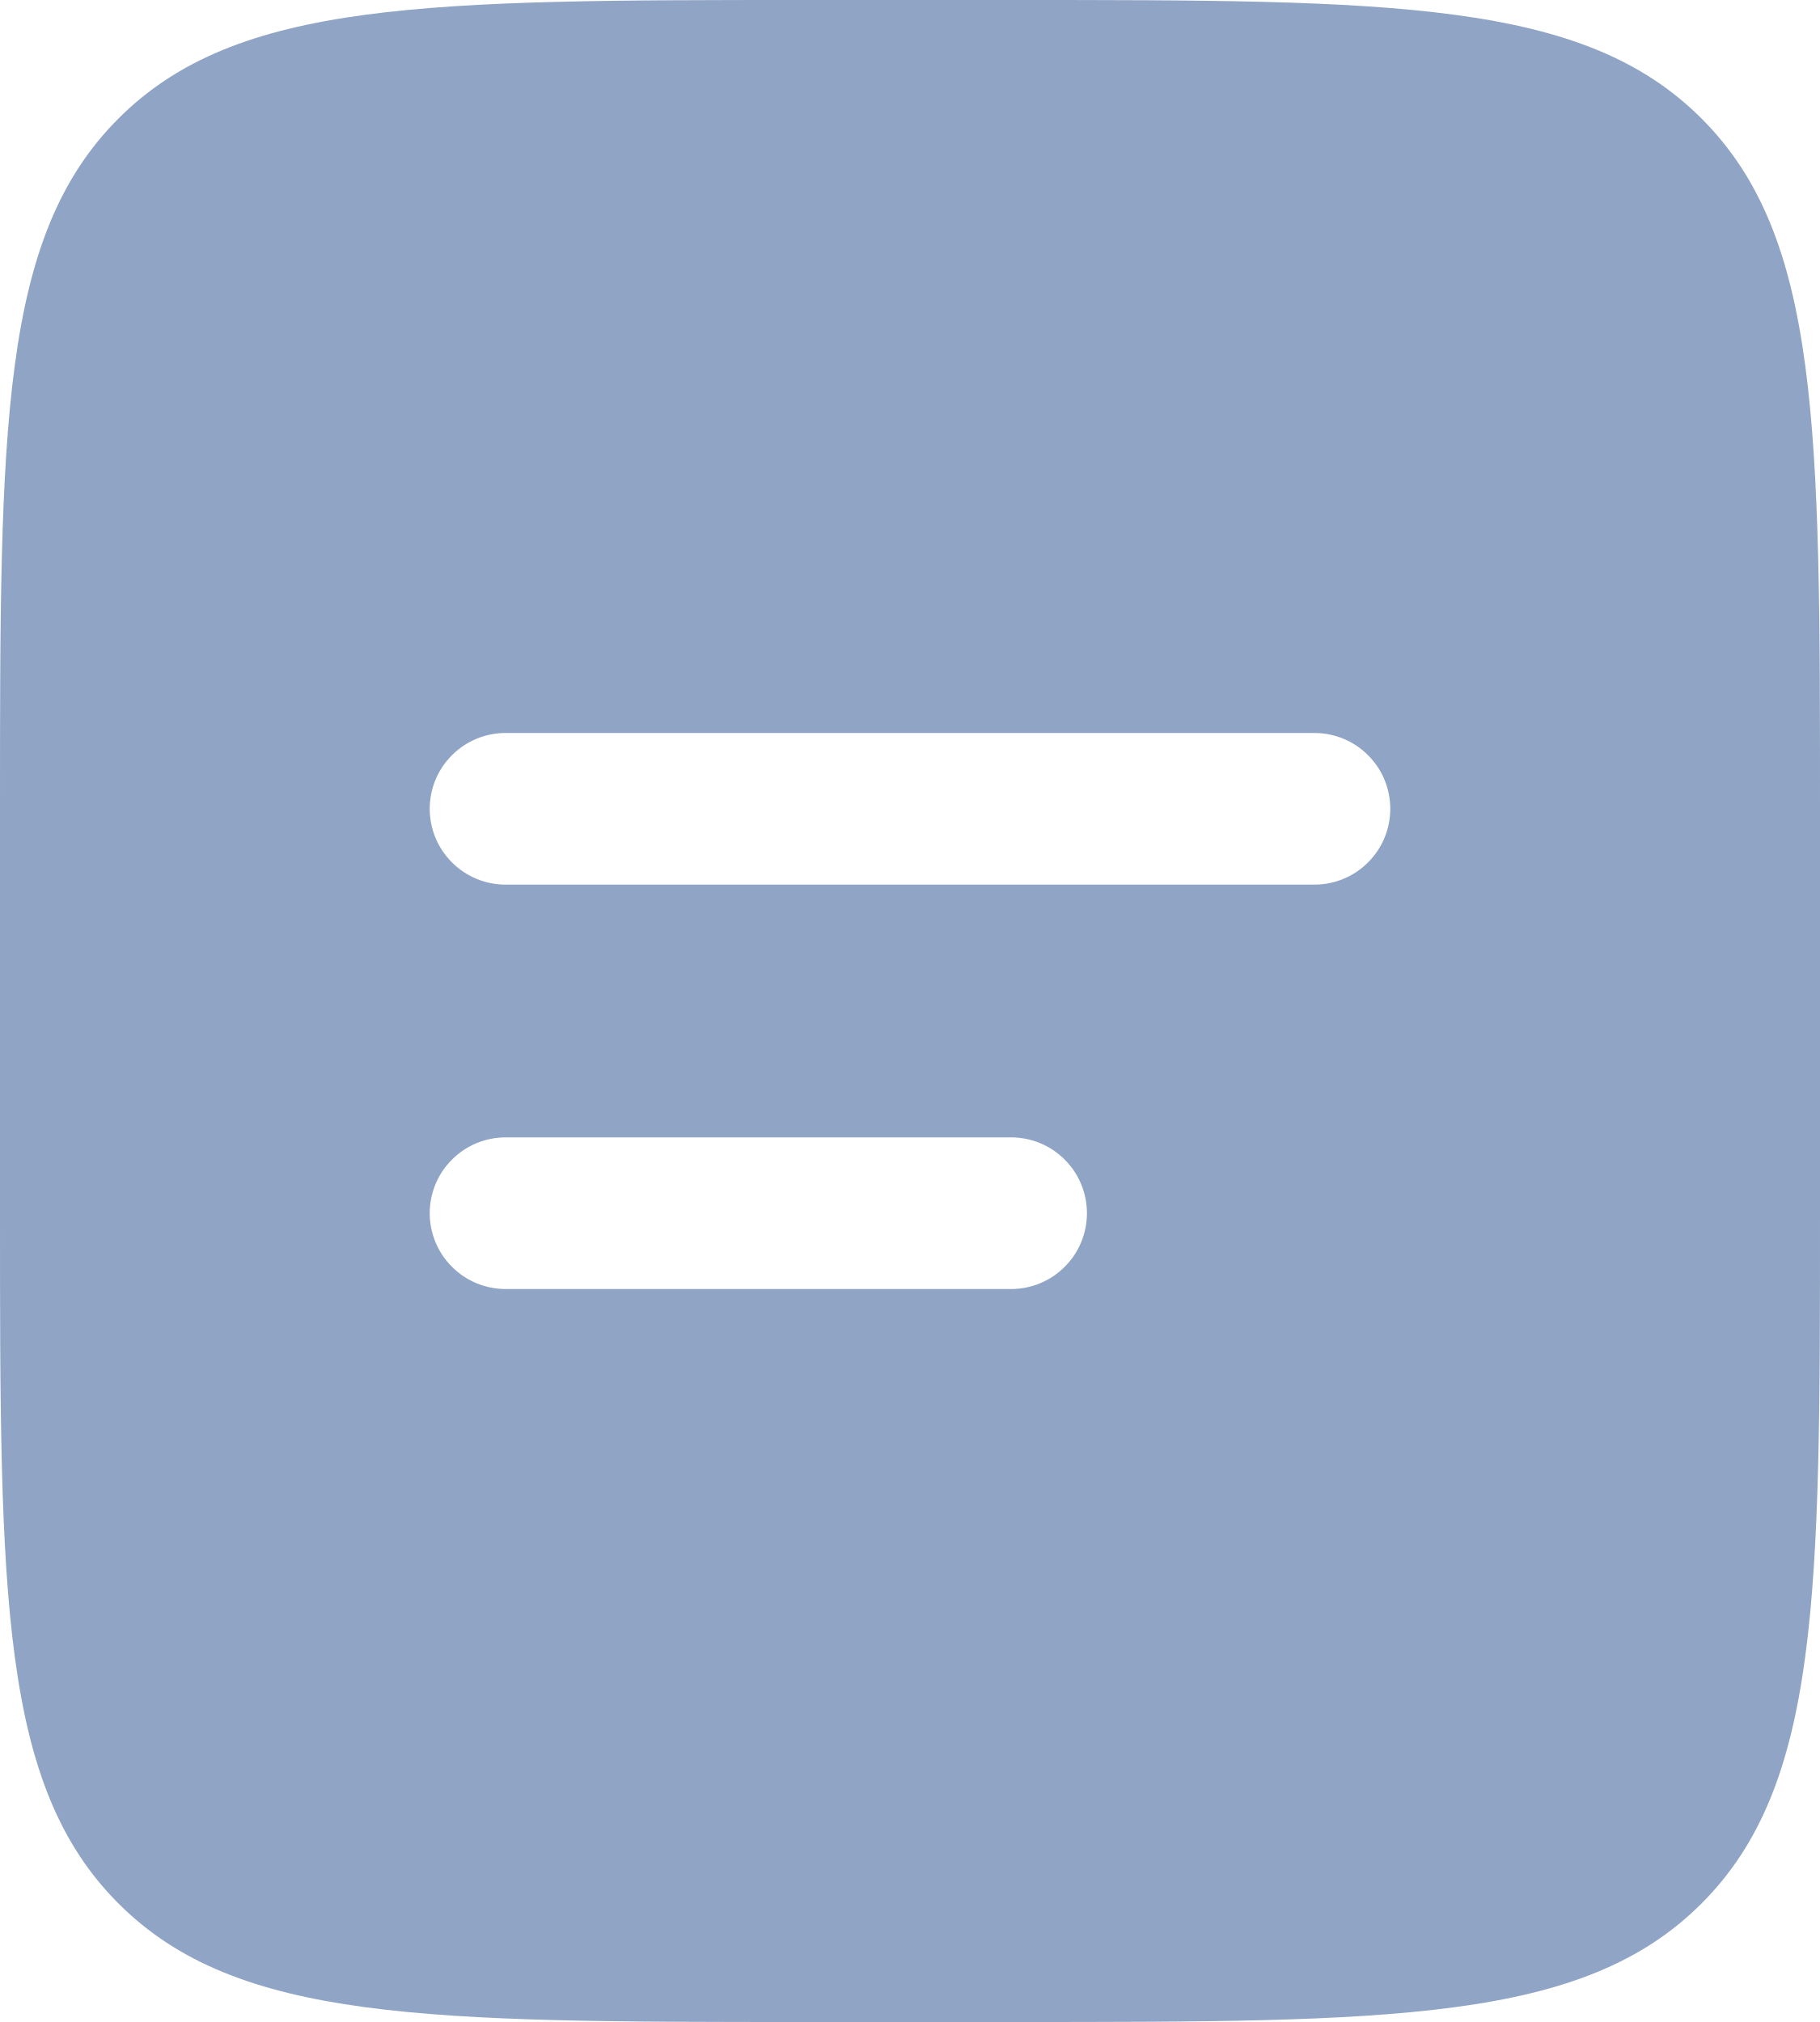
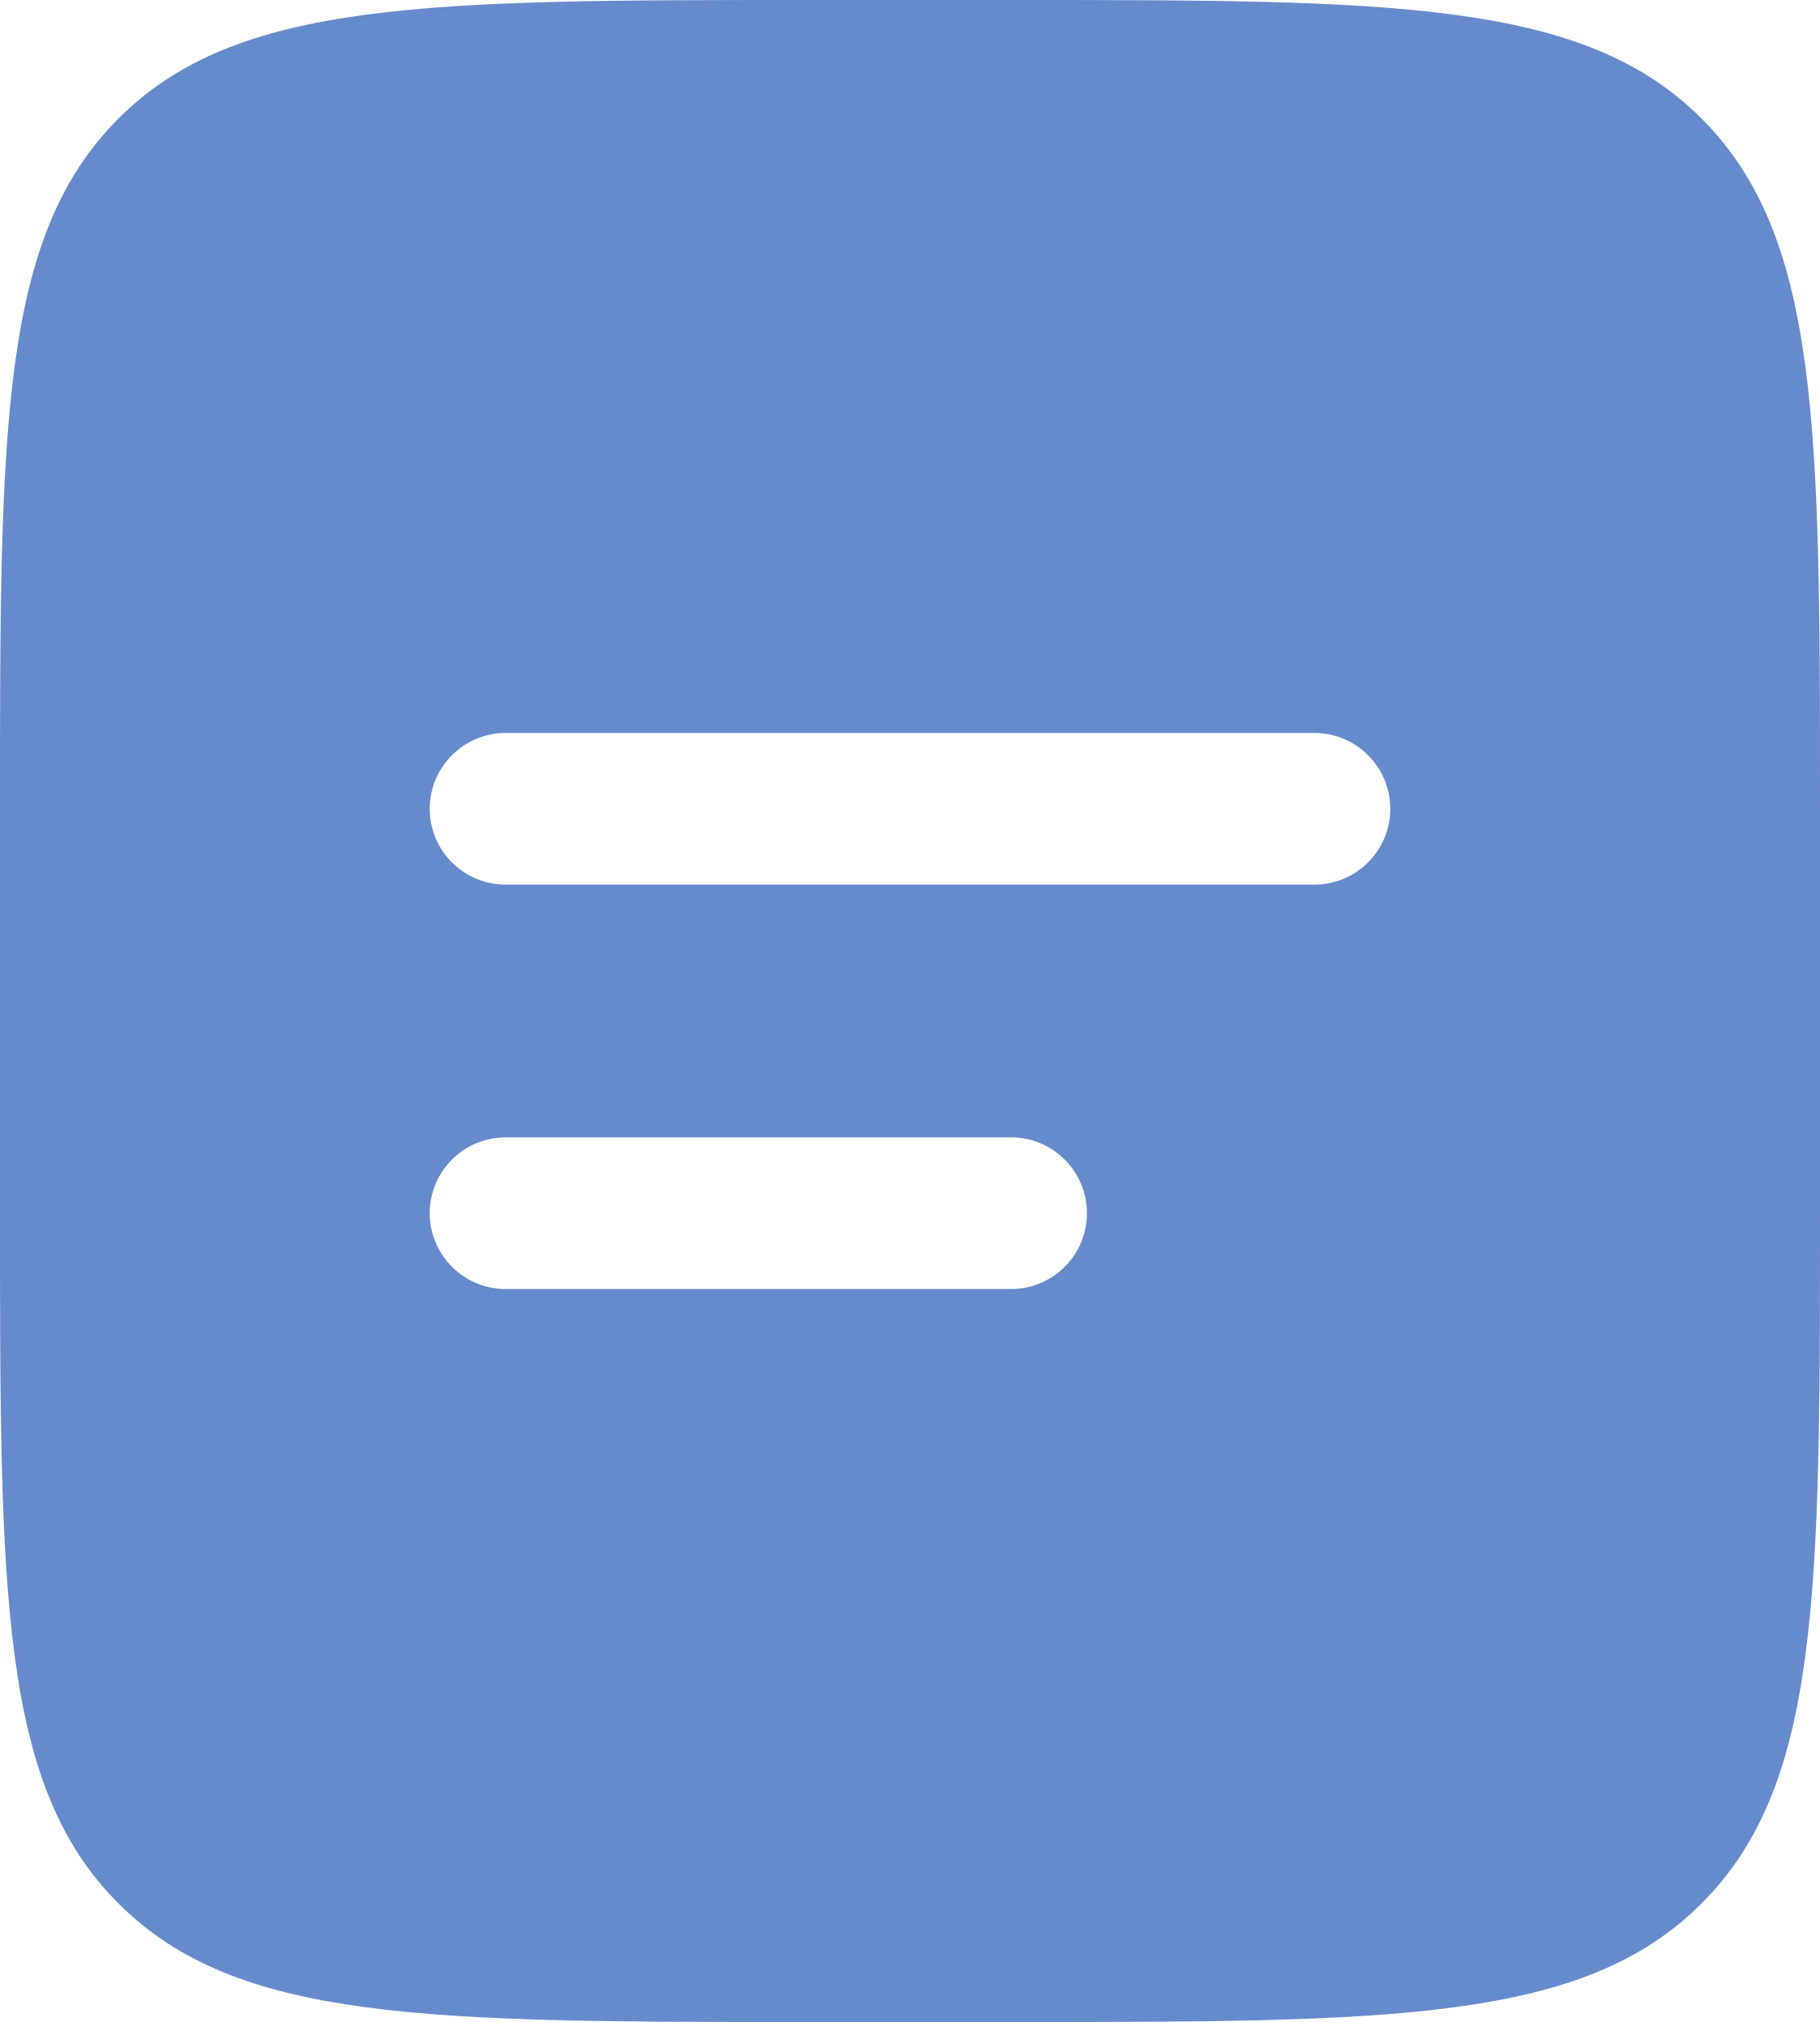
<svg xmlns="http://www.w3.org/2000/svg" width="18" height="20" viewBox="0 0 18 20" fill="none">
-   <path id="Vector" fill-rule="evenodd" clip-rule="evenodd" d="M1.172 1.172C-1.19209e-07 2.343 0 4.229 0 8V12C0 15.771 -1.19209e-07 17.657 1.172 18.828C2.343 20 4.229 20 8 20H10C13.771 20 15.657 20 16.828 18.828C18 17.657 18 15.771 18 12V8C18 4.229 18 2.343 16.828 1.172C15.657 -1.19209e-07 13.771 0 10 0H8C4.229 0 2.343 -1.19209e-07 1.172 1.172ZM5 7.25C4.801 7.25 4.61 7.329 4.47 7.47C4.329 7.61 4.25 7.801 4.25 8C4.25 8.199 4.329 8.39 4.47 8.53C4.61 8.671 4.801 8.75 5 8.75H13C13.199 8.75 13.39 8.671 13.53 8.53C13.671 8.39 13.75 8.199 13.75 8C13.75 7.801 13.671 7.61 13.53 7.47C13.39 7.329 13.199 7.25 13 7.25H5ZM5 11.25C4.801 11.25 4.61 11.329 4.47 11.47C4.329 11.61 4.25 11.801 4.25 12C4.25 12.199 4.329 12.39 4.47 12.53C4.61 12.671 4.801 12.75 5 12.75H10C10.199 12.75 10.39 12.671 10.53 12.53C10.671 12.39 10.75 12.199 10.75 12C10.75 11.801 10.671 11.61 10.53 11.47C10.39 11.329 10.199 11.25 10 11.25H5Z" fill="hsl(218, 32%, 67%)" />
+   <path id="Vector" fill-rule="evenodd" clip-rule="evenodd" d="M1.172 1.172C-1.19209e-07 2.343 0 4.229 0 8V12C0 15.771 -1.19209e-07 17.657 1.172 18.828C2.343 20 4.229 20 8 20H10C13.771 20 15.657 20 16.828 18.828C18 17.657 18 15.771 18 12V8C18 4.229 18 2.343 16.828 1.172C15.657 -1.19209e-07 13.771 0 10 0H8C4.229 0 2.343 -1.19209e-07 1.172 1.172ZM5 7.25C4.801 7.25 4.61 7.329 4.47 7.47C4.329 7.61 4.25 7.801 4.25 8C4.25 8.199 4.329 8.39 4.47 8.53C4.61 8.671 4.801 8.75 5 8.75H13C13.199 8.75 13.39 8.671 13.53 8.53C13.671 8.39 13.75 8.199 13.75 8C13.75 7.801 13.671 7.61 13.53 7.47C13.39 7.329 13.199 7.25 13 7.25H5ZM5 11.25C4.801 11.25 4.61 11.329 4.47 11.47C4.329 11.61 4.25 11.801 4.25 12C4.25 12.199 4.329 12.39 4.47 12.53C4.61 12.671 4.801 12.75 5 12.75H10C10.199 12.75 10.39 12.671 10.53 12.53C10.671 12.39 10.75 12.199 10.75 12C10.75 11.801 10.671 11.61 10.53 11.47C10.39 11.329 10.199 11.25 10 11.25H5Z" fill="hsl(218, 50%, 60%)" />
</svg>
